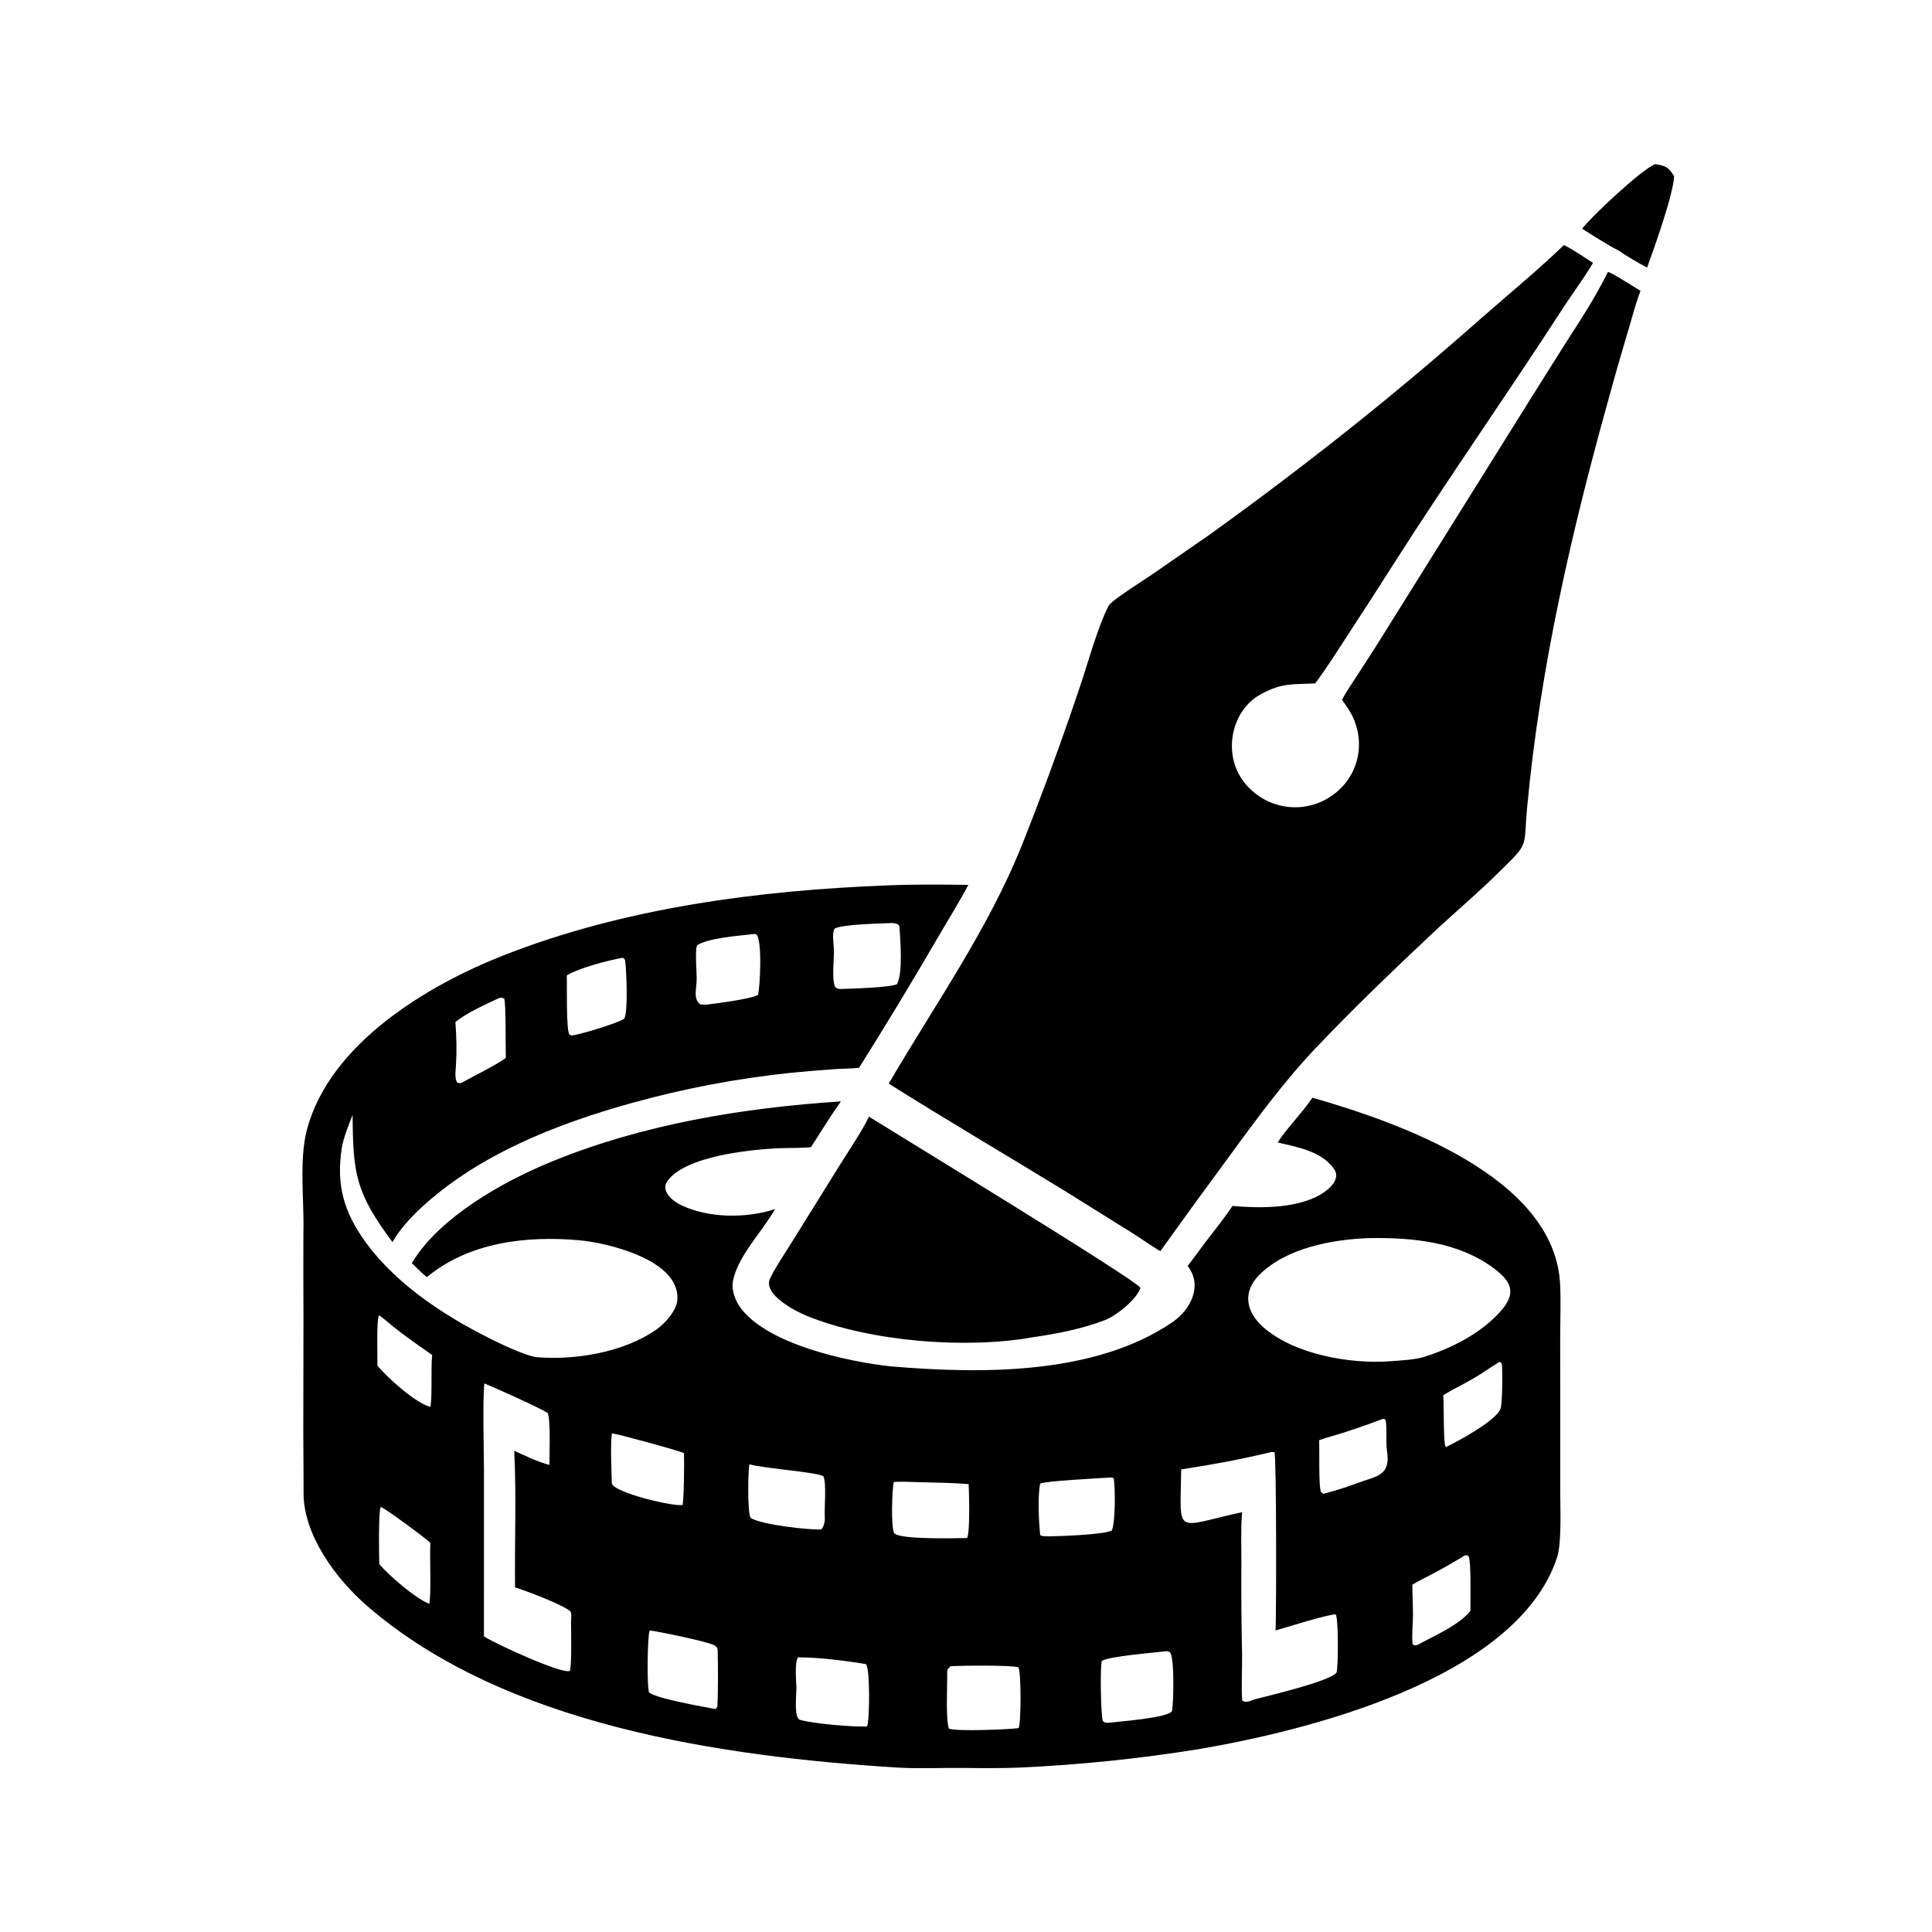
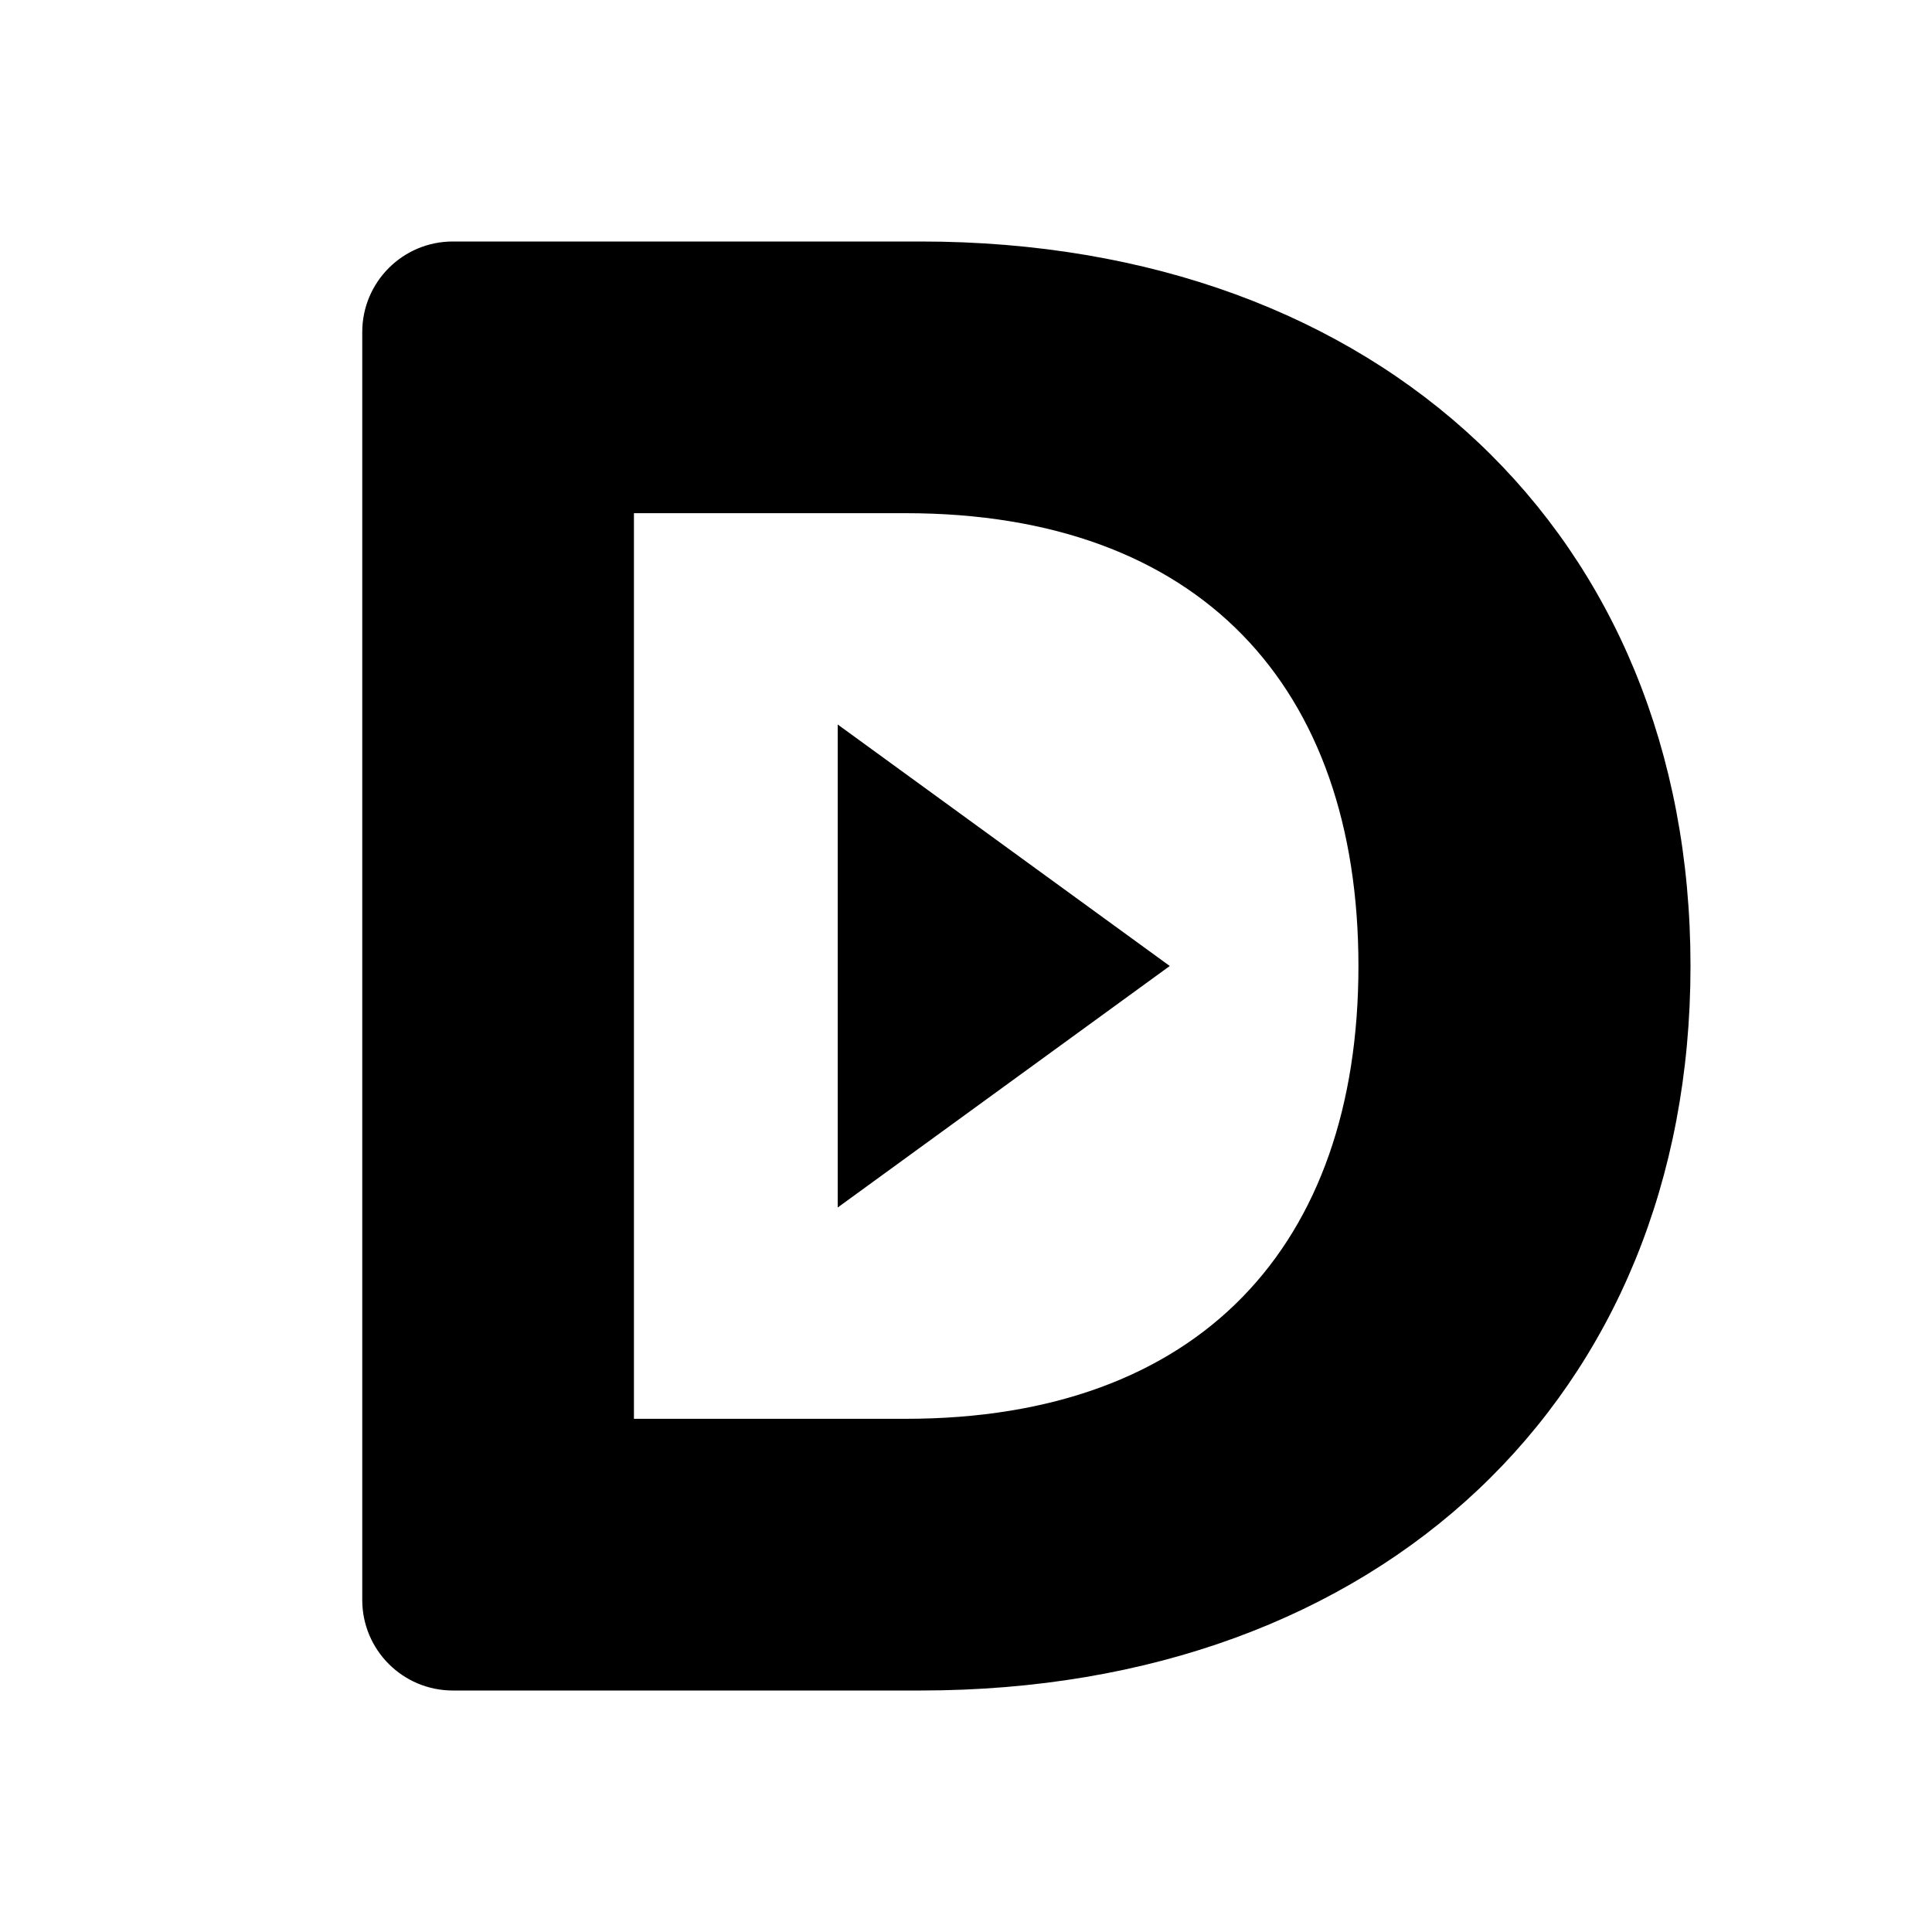
- <svg xmlns="http://www.w3.org/2000/svg" version="1.1" viewBox="0 0 2048 2048" width="1000" height="1000" preserveAspectRatio="none" display="block">
-   <path fill="#000000" d="M 940.236 938.562 C 967.38 937.422 999.213 937.595 1026.46 937.994 C 1017.49 955.171 1003.45 977.803 993.47 994.984 C 966.65 1041.08 939.044 1086.71 910.665 1131.85 C 903.294 1132.81 893.23 1132.8 885.526 1133.26 C 869.609 1134.38 853.71 1135.72 837.831 1137.28 C 780.972 1143.25 724.709 1153.94 669.623 1169.25 C 590.047 1191.36 506.468 1224.09 445.04 1281.57 C 434.511 1291.43 423.099 1304.12 416.014 1316.66 C 377.232 1264.41 374.077 1244.64 373.8 1181.93 C 369.558 1192.46 363.913 1206.37 362.235 1217.39 C 356.33 1256.15 364.529 1284.94 387.429 1316.54 C 422.039 1364.29 477.942 1399.35 530.534 1424.36 C 538.922 1428.34 560.228 1437.95 569.027 1438.67 C 609.968 1442.04 661.194 1433.51 695.398 1409.63 C 704.782 1403.18 717.41 1389.18 718.084 1377.47 C 720.523 1335.14 643.057 1317.29 613.705 1314.7 C 557.455 1309.72 496.763 1317.04 452.544 1353.81 C 447.026 1349.46 441.593 1343.9 436.519 1338.96 C 465.571 1290.49 532.804 1252.66 584.607 1231.43 C 681.582 1191.69 787.474 1174.34 891.376 1167.52 C 880.356 1182.97 870.073 1199.98 859.663 1216.02 C 850.533 1217.12 836.743 1216.75 827.096 1217.13 C 807.655 1217.92 788.297 1220.11 769.173 1223.69 C 750.539 1227.3 719.725 1235.27 707.697 1251.6 C 699.818 1262.3 712.714 1273.06 721.807 1277.4 C 751.324 1291.49 790.926 1291.68 821.562 1281.7 C 807.435 1306.63 782.735 1330.52 777.085 1357.35 C 774.938 1367.55 779.427 1379.16 785.673 1387.26 C 814.851 1425.12 897.831 1443.43 945 1448.47 C 1040.61 1456.48 1160.71 1457.67 1242.87 1401.53 C 1262.11 1388.38 1275.28 1362.65 1258.97 1341.99 C 1265.31 1333.64 1271.58 1325.24 1277.79 1316.78 C 1287.49 1304.26 1297.65 1291.5 1306.47 1278.38 C 1334.45 1280.73 1368.85 1281.17 1394.81 1268.93 C 1404.52 1264.35 1423.1 1251.63 1413.97 1238.92 C 1400.49 1220.13 1375.45 1216.1 1354.43 1211.06 C 1361.97 1198.5 1380.39 1179.71 1391.24 1163.61 C 1480.39 1189.17 1648.13 1246.9 1653.78 1361.33 C 1654.63 1378.38 1653.94 1397.77 1653.87 1414.97 L 1653.91 1498.75 L 1653.91 1581.96 C 1653.91 1599.57 1655.55 1635.85 1650.54 1651.05 C 1607.63 1781.21 1380.58 1835.52 1270.54 1854.18 C 1207.84 1864.28 1144.61 1870.8 1081.17 1873.69 C 1063.45 1874.51 1039.69 1874.33 1021.5 1874.09 C 999.986 1873.82 973.007 1875.04 951.915 1873.73 C 765.002 1862.09 535.818 1829.03 389.558 1702.7 C 355.904 1673.63 321.599 1626.99 321.792 1582.48 C 321.882 1561.85 321.485 1539.85 321.501 1519.06 L 321.688 1395.05 C 321.607 1365.96 321.406 1336.62 321.611 1307.46 C 322.651 1273.65 316.767 1230.01 325.36 1197.53 C 349.456 1106.44 452.693 1044.57 534.163 1012.57 C 662.116 962.318 803.958 943.843 940.236 938.562 z M 1473.82 1442.99 C 1483.88 1442.16 1499.16 1441.49 1508.69 1438.64 C 1538.01 1429.61 1569.3 1413.73 1590.07 1390.73 C 1607.45 1371.48 1603.17 1359.2 1584.04 1344.84 C 1545.62 1316.01 1496.99 1311.75 1450.89 1312.44 C 1412.26 1313.84 1363.59 1322.87 1335.1 1351.22 C 1316.63 1369.6 1320.81 1390.77 1339.28 1407.01 C 1371.97 1435.76 1431.32 1446.17 1473.82 1442.99 z M 648.646 1519.41 C 646.862 1530.42 648.283 1561.11 648.517 1572 C 648.733 1582.04 715.606 1597.64 723.642 1595.26 C 725.064 1587.23 725.479 1549.49 724.949 1540.34 C 719.013 1537.53 655.019 1520.01 648.646 1519.41 z M 1352.15 1728.32 C 1353.06 1708.59 1353.12 1543.07 1350.96 1539.33 L 1347.95 1539.17 C 1310.72 1547.98 1289.22 1551.75 1252.1 1557.68 C 1251.26 1629.06 1243.68 1618.86 1316.73 1602.98 C 1315.21 1616.61 1315.91 1639.86 1315.91 1654.4 C 1315.68 1687.67 1315.93 1720.94 1316.67 1754.2 C 1316.85 1765.21 1315.65 1793.27 1316.87 1802.71 C 1321.17 1805.43 1325.18 1803.1 1329.74 1801.44 C 1345.54 1797.3 1408.54 1782.54 1416.68 1773.23 C 1418.8 1767.57 1418.82 1715.71 1416 1711.39 C 1408.96 1710.67 1362.47 1725.53 1352.15 1728.32 z M 605.523 1097.68 C 612.476 1097.46 655.223 1084.57 661.705 1079.89 C 665.908 1072.81 664.1 1029.09 662.723 1018.68 C 662.441 1016.54 661.616 1016.29 660.244 1015.24 C 644.779 1017.94 613.851 1026.03 600.802 1033.96 C 601.22 1042.56 599.915 1093.83 603.794 1096.67 C 604.333 1097.06 604.947 1097.34 605.523 1097.68 z M 1398.31 1526.75 C 1398.92 1536.97 1397.59 1575.97 1400.35 1581.67 L 1402.78 1583.54 C 1414.65 1580.35 1425.49 1577.23 1438.36 1572.33 C 1458.91 1564.49 1474.77 1565.23 1470.15 1537.08 C 1469 1530.07 1470.55 1509.48 1468.51 1504.72 C 1467.9 1504.53 1466.63 1504.07 1466.06 1504.02 C 1448.25 1510.64 1430.48 1517.07 1412.21 1522.29 C 1407.53 1523.63 1402.85 1524.98 1398.31 1526.75 z M 513.309 1466.5 C 511.533 1491.28 512.963 1533.85 513.01 1559.78 L 512.983 1734.54 C 522.107 1741.14 596.269 1775.34 604.16 1771.18 C 606.211 1764.11 605.354 1728.36 605.301 1718.75 C 605.487 1715.63 606.199 1709.34 604.232 1707.73 C 595.053 1700.25 556.047 1685.8 545.974 1682.7 C 545.42 1636.85 547.499 1582.79 545.088 1537.86 C 557.164 1543.27 569.742 1549.69 582.423 1552.83 C 582.329 1542.25 583.899 1505.01 580.575 1497.95 C 575.764 1493.91 519.856 1468.82 513.309 1466.5 z M 1497.12 1679.9 C 1497.18 1690.49 1497.8 1700.8 1497.81 1711.45 C 1497.82 1720.13 1496.37 1734.67 1497.36 1742.7 C 1499.86 1744.77 1498.35 1744.12 1502.36 1743.79 C 1519.89 1734.3 1547.25 1722.47 1558.71 1707.5 C 1558.58 1696.92 1559.64 1656.09 1556.87 1649.67 C 1554.98 1648.57 1555.12 1648.62 1552.93 1648.72 C 1541.72 1655.61 1530.29 1662.15 1518.66 1668.31 C 1513.02 1671.33 1502.08 1676.63 1497.12 1679.9 z M 794.298 1552.24 C 793.109 1559.37 792.014 1603.32 795.79 1608.99 C 806 1616.29 859.559 1622.14 870.752 1621.24 C 873.399 1617.58 874.64 1613.2 874.315 1608.77 C 873.613 1599.19 876.418 1572.19 872.764 1564.79 C 864.49 1560.34 810.796 1556.73 794.298 1552.24 z M 749.029 1064.94 C 759.042 1063.74 796.297 1058.95 803.502 1054.66 C 805.834 1046.07 808.213 994.944 801.528 990.295 C 799.525 990.215 798.492 989.959 796.643 990.416 C 781.669 992.133 752.509 994.114 739.399 1001.73 C 736.187 1003.59 738.842 1033.2 738.446 1038.18 C 738.728 1047.43 734.18 1058.69 742.421 1064.73 C 744.716 1064.87 746.717 1065.03 749.029 1064.94 z M 402.097 1658.07 C 412.267 1670.16 440.904 1694.84 455.092 1700.09 C 457.304 1687.72 455.38 1650.76 456.186 1635.51 C 451.641 1630.85 407.847 1598.42 403.538 1597.42 C 401.033 1603.01 401.761 1649.43 402.097 1658.07 z M 458.088 1436.34 C 443.803 1426.23 429.43 1416.44 415.804 1405.45 C 412.887 1403.1 404.48 1395.52 401.659 1394.36 C 398.904 1400.45 400.254 1437.61 400.088 1447.6 C 410.556 1460.45 440.65 1487.38 456.134 1491.36 C 458.374 1482.56 456.675 1449.59 458.088 1436.34 z M 1589.48 1443.61 C 1579.4 1449.85 1570.57 1456.29 1560.01 1462.3 C 1550.5 1467.73 1538.94 1473.28 1529.94 1478.99 C 1530.74 1489.37 1529.86 1530.17 1532.52 1534.03 C 1544.25 1528.59 1585.35 1506.36 1590.54 1493.64 C 1592.66 1488.44 1592.98 1451.42 1591.89 1445.55 C 1590.64 1444.24 1591.01 1444.29 1589.48 1443.61 z M 482.727 1083.4 C 483.892 1098.92 484.299 1113.7 483.341 1129.25 C 483.036 1134.2 481.599 1144.5 485.01 1147.86 L 488.401 1148.23 C 499.704 1142.03 527.704 1128.04 536.189 1121.44 C 535.785 1111.94 536.524 1063.51 534.419 1058.35 C 532.011 1057.6 532.154 1057.6 529.638 1057.72 C 515.086 1064.58 495.011 1073.42 482.727 1083.4 z M 1026.82 1573.29 C 1010.63 1571.76 993.013 1571.73 976.675 1571.24 C 969.945 1571.03 953.531 1570.31 947.453 1570.99 C 945.496 1579.35 944.398 1619.06 947.792 1624.97 C 952.062 1632.41 1015.62 1630.46 1025.15 1630.39 C 1028.5 1623.53 1027.21 1582.78 1026.82 1573.29 z M 1173.64 1566.43 C 1163.94 1567.09 1107.5 1569.91 1102.65 1572.72 C 1099.82 1585.92 1101.16 1612.96 1102.62 1626.82 C 1102.82 1628.65 1109.79 1628.6 1111.49 1628.6 C 1123.49 1628.41 1170.46 1626.9 1178.61 1622.34 C 1182.47 1613.31 1182.24 1577.64 1180.71 1567.61 L 1179.51 1566.31 C 1176.63 1566.19 1176.47 1566.06 1173.64 1566.43 z M 945.802 978.432 C 932.213 979.106 894.699 979.589 884.886 984.219 C 881.849 987.902 883.528 999.638 883.896 1004.73 C 884.653 1015.18 881.182 1037.42 885.315 1046.27 C 888.378 1048.58 886.678 1047.8 890.75 1048.35 C 900.428 1048.12 945.257 1046.87 950.921 1043.12 C 957.246 1031.05 954.425 996.951 953.47 982.713 C 953.231 979.138 948.655 978.747 945.802 978.432 z M 688.63 1728.42 C 686.284 1734.29 685.615 1788.21 688.043 1794.08 C 696.423 1800.78 745.585 1809.21 758.627 1811.68 C 759.258 1810.77 759.889 1809.87 760.52 1808.96 C 761.261 1789.75 761.219 1768.56 760.759 1749.34 C 760.687 1746.34 758.497 1744.85 757.269 1744.1 C 750.791 1740.16 692.759 1728.36 688.63 1728.42 z M 1235 1750.48 C 1223.42 1751.91 1174.44 1755.87 1167.96 1760.66 C 1166.03 1765.89 1166.89 1818.76 1169.06 1824.35 C 1171.15 1826.25 1171.2 1825.98 1174.09 1826.31 C 1183.57 1825.06 1240.47 1821.13 1242.42 1813.39 C 1243.81 1807.87 1245.5 1756.44 1240 1751.26 C 1236.9 1750.26 1237.93 1750.15 1235 1750.48 z M 1007.93 1766.2 C 1005.9 1768.03 1003.92 1769.26 1004.02 1772.53 C 1004.43 1785.39 1002.23 1822.14 1005.9 1832.44 C 1013.8 1835.6 1070.53 1833.26 1079.7 1831.9 C 1082.54 1827.62 1082.54 1772.07 1079.6 1767.49 C 1071.97 1764.87 1018.85 1765.61 1007.93 1766.2 z M 845.791 1756.9 C 842.232 1763 843.997 1782.06 844.21 1788.18 C 844.472 1795.74 841.137 1821.21 848.122 1823.15 C 863.026 1827.3 904.596 1830.82 919.167 1830.11 C 921.841 1825.01 922.649 1764.8 917.454 1763.93 C 897.229 1760.54 865.996 1756.57 845.791 1756.9 z" data-c-fill="ab48fe" fill-opacity="1" />
-   <path fill="#000000" d="M1657.8 259.78C1665.56 263.285 1680.99 273.749 1688.65 278.679 1678.88 295.275 1666.95 310.94 1656.47 327.149 1597.78 417.948 1535.24 506.874 1477.15 598.026 1461.14 623.243 1444.95 648.342 1428.57 673.321 1417.69 690.065 1406.1 708.649 1394.12 724.409 1370.13 725.71 1359.49 723.526 1336.74 735.785 1305.87 752.423 1296.61 796.199 1316.02 825.262 1326.05 840.288 1341.61 850.748 1359.31 854.371 1377.55 858.109 1396.53 854.177 1411.78 843.496 1439.69 824.303 1448.36 788.383 1433.09 758.096 1430.36 752.676 1426.11 746.864 1422.64 741.824 1426.02 734.843 1435.56 720.825 1440.1 713.782 1451.58 696.315 1462.8 678.679 1473.76 660.88L1624.21 419.968 1659.03 364.622C1675.58 338.841 1691 315.644 1704.52 288.151 1710.75 290.299 1731.91 303.99 1738.99 308.304 1733.71 322.238 1730.49 335.064 1726.28 349.331 1719.15 372.971 1712.33 396.704 1705.83 420.523 1665.96 563.087 1632.65 707.573 1618.89 855.248 1614.71 900.013 1622.03 892.235 1588.22 925.211 1566.96 946.403 1539.98 969.071 1517.76 990.008 1475.59 1029.75 1433.84 1069.63 1394 1111.76 1359.64 1148.1 1330.43 1188.4 1300.93 1228.65 1277.04 1261.04 1253.38 1293.59 1229.95 1326.32 1220.7 1320.79 1209.42 1312.86 1199.99 1306.88L1128.61 1262.34C1067.17 1224.65 1002.79 1186.95 942.093 1148.67 990.884 1065.03 1047.82 984.95 1083.79 894.531 1089.22 880.888 1094.56 867.266 1099.76 853.533 1115.42 812.494 1130.25 771.145 1144.25 729.51 1152.65 705.041 1163.58 664.35 1175.28 641.977 1178.06 636.652 1213.02 614.579 1220.88 609.218L1281.05 567.586C1307.76 548.447 1334.2 528.936 1360.37 509.061 1433.11 454.109 1503.67 396.327 1571.88 335.848 1598.92 312.196 1632.27 284.52 1657.8 259.78zM921.036 1183.65C950.35 1202.09 1205.18 1357.08 1208.89 1365.23 1204.92 1377.48 1183.45 1394.6 1171.49 1399.28 1148.58 1408.25 1120.34 1413.95 1096.05 1417.33 1025.22 1430.31 923.118 1422.44 855.435 1394.95 843.661 1390.17 808.21 1372.25 816.359 1355.09 821.836 1343.56 831.503 1329.47 838.47 1318.21L890.164 1235.11C897.611 1223.28 915.277 1196.51 920.453 1184.97L921.036 1183.65zM1754.67 173.967C1765.9 175.961 1768.45 176.829 1774.62 186.733 1773.61 207 1753.67 262.327 1746.02 283.62 1736.71 278.705 1724.15 271.497 1715.64 265.496 1705.47 260.525 1687.17 248.731 1677.07 242.507 1686.81 229.624 1740.77 178.966 1754.67 173.967z" data-c-fill="ab48fe" fill-opacity="1" />
+ <svg xmlns="http://www.w3.org/2000/svg" version="1.1" viewBox="0 0 512 512" width="512" height="512" display="block">
+   <path fill="#000000" fill-rule="evenodd" d="M 120 64 L 244 64 C 366 64 448 142 448 256 C 448 370 366 448 244 448 L 120 448 A 24 24 0 0 1 96 424 L 96 88 A 24 24 0 0 1 120 64 Z M 168 136 L 240 136 C 318 136 360 182 360 256 C 360 330 318 376 240 376 L 168 376 Z" />
+   <path fill="#000000" d="M 222 192 L 310 256 L 222 320 Z" />
</svg>
